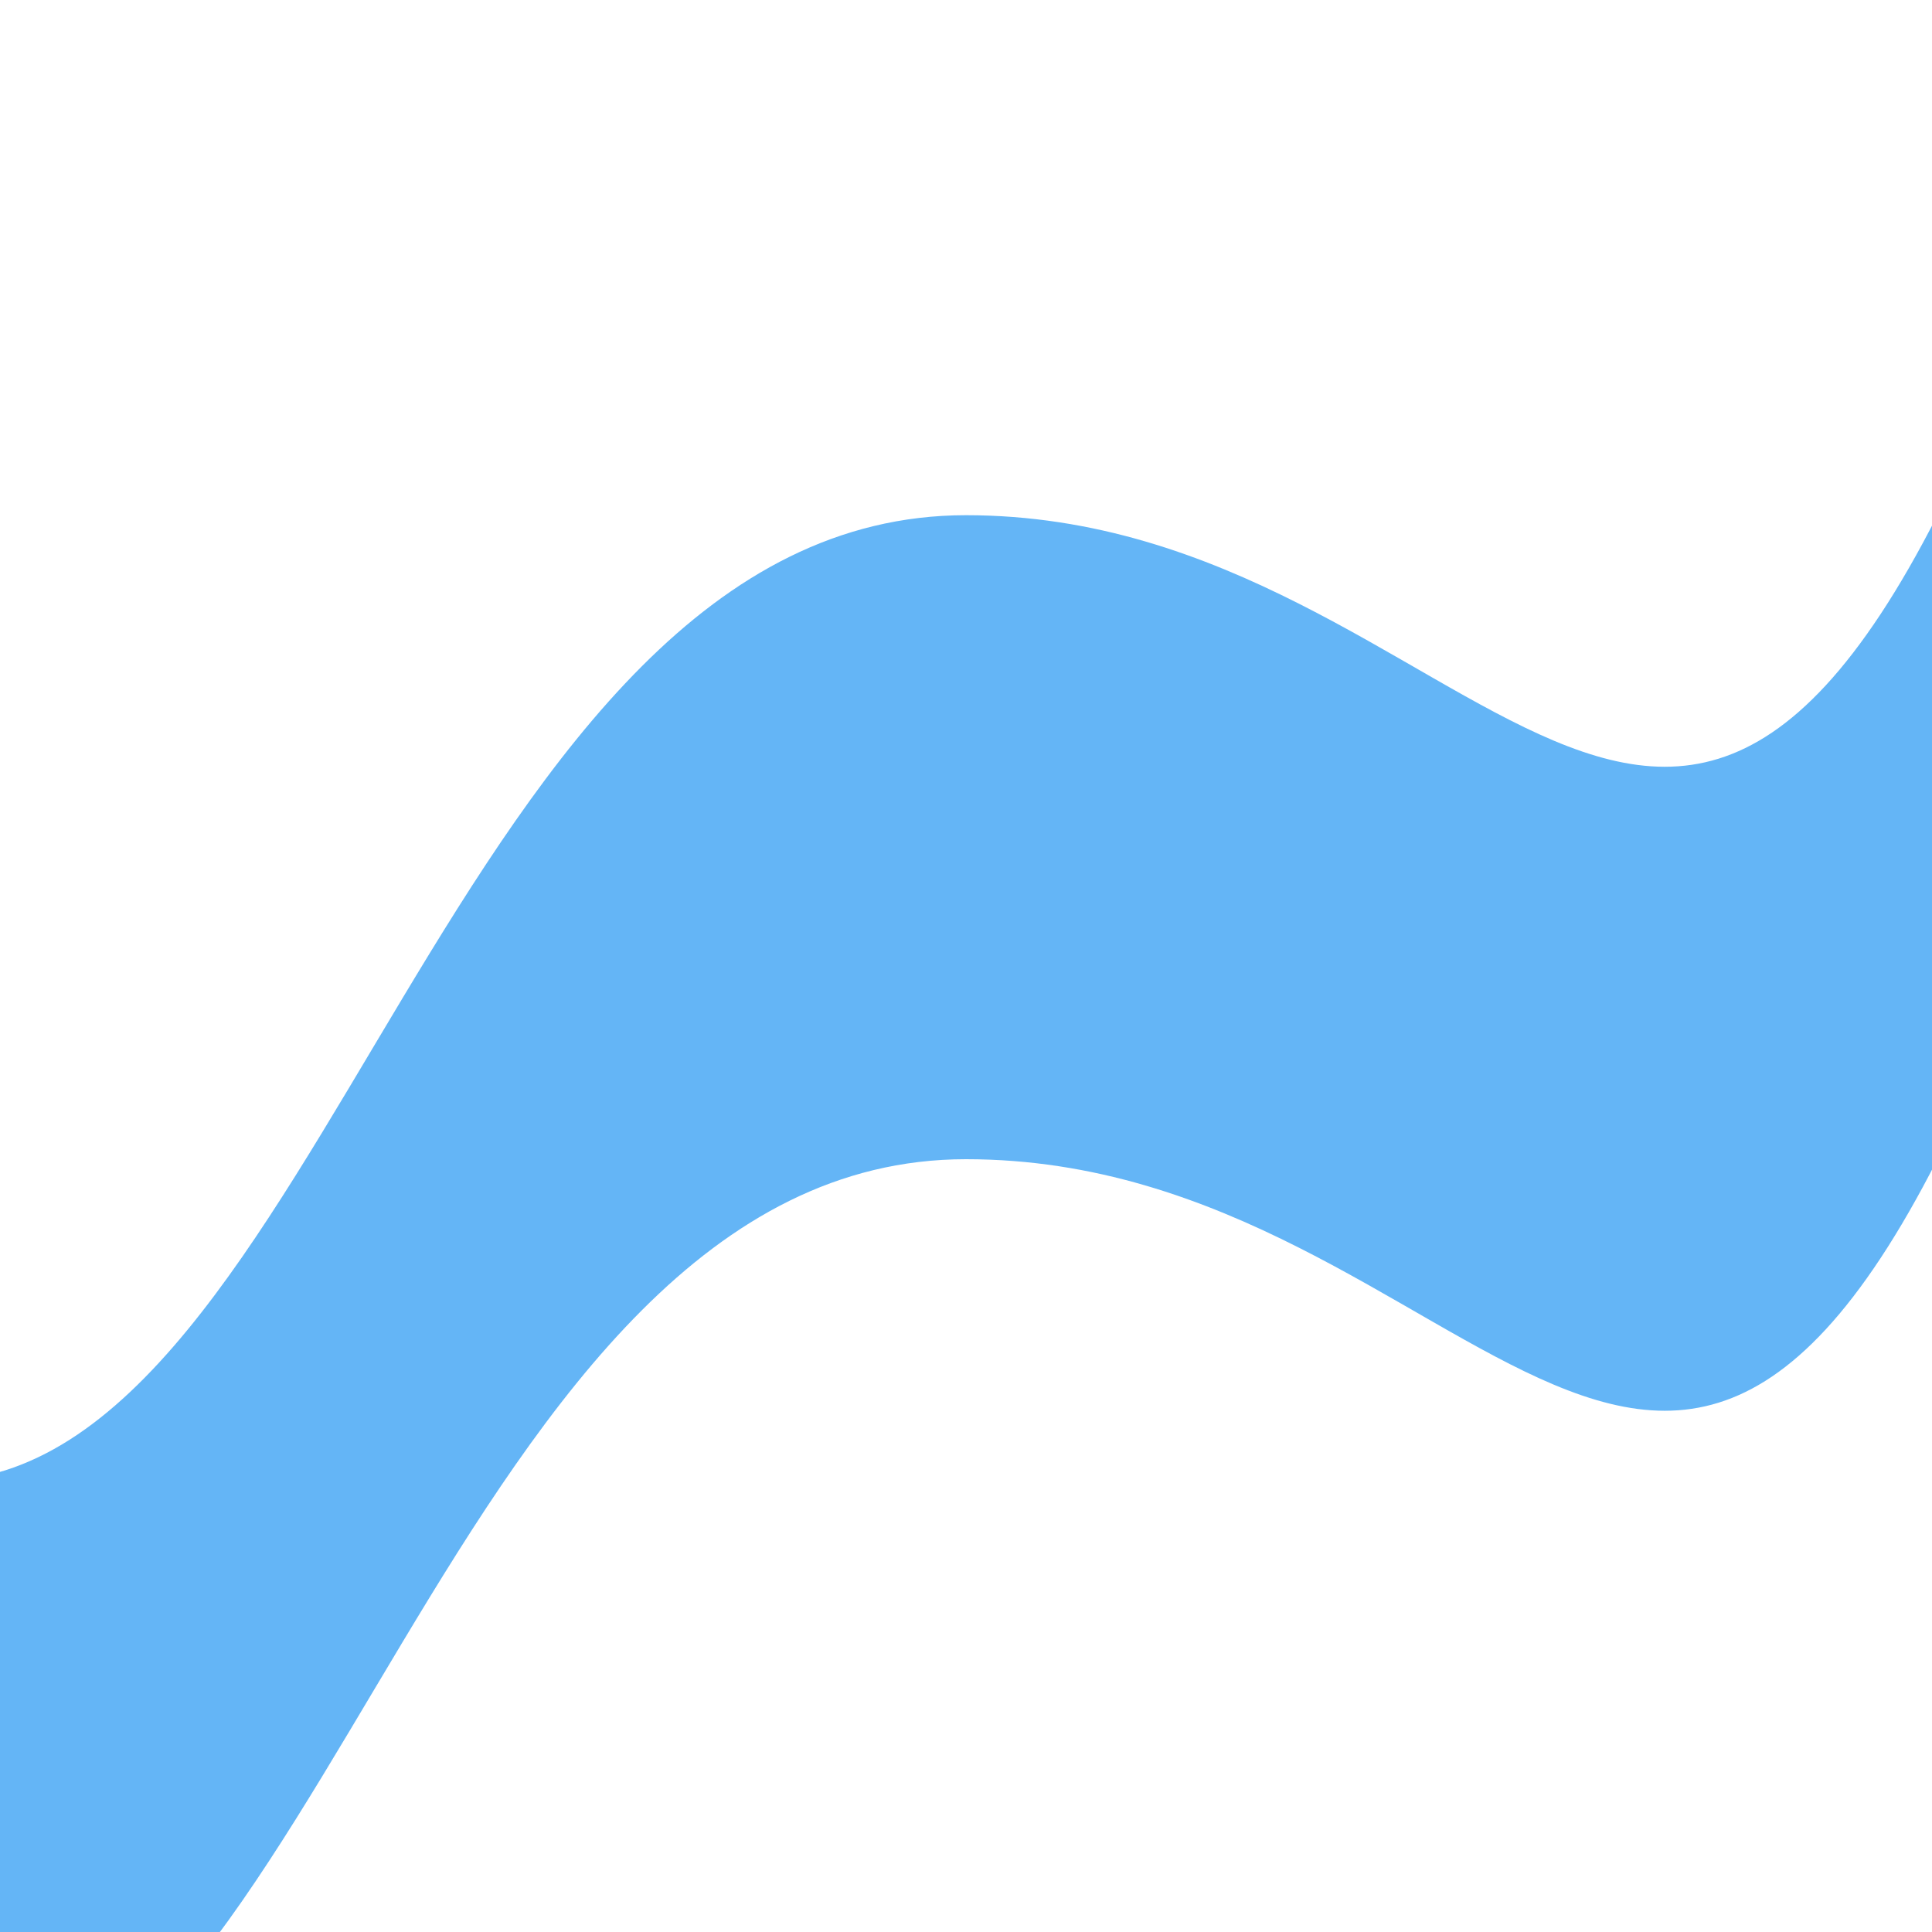
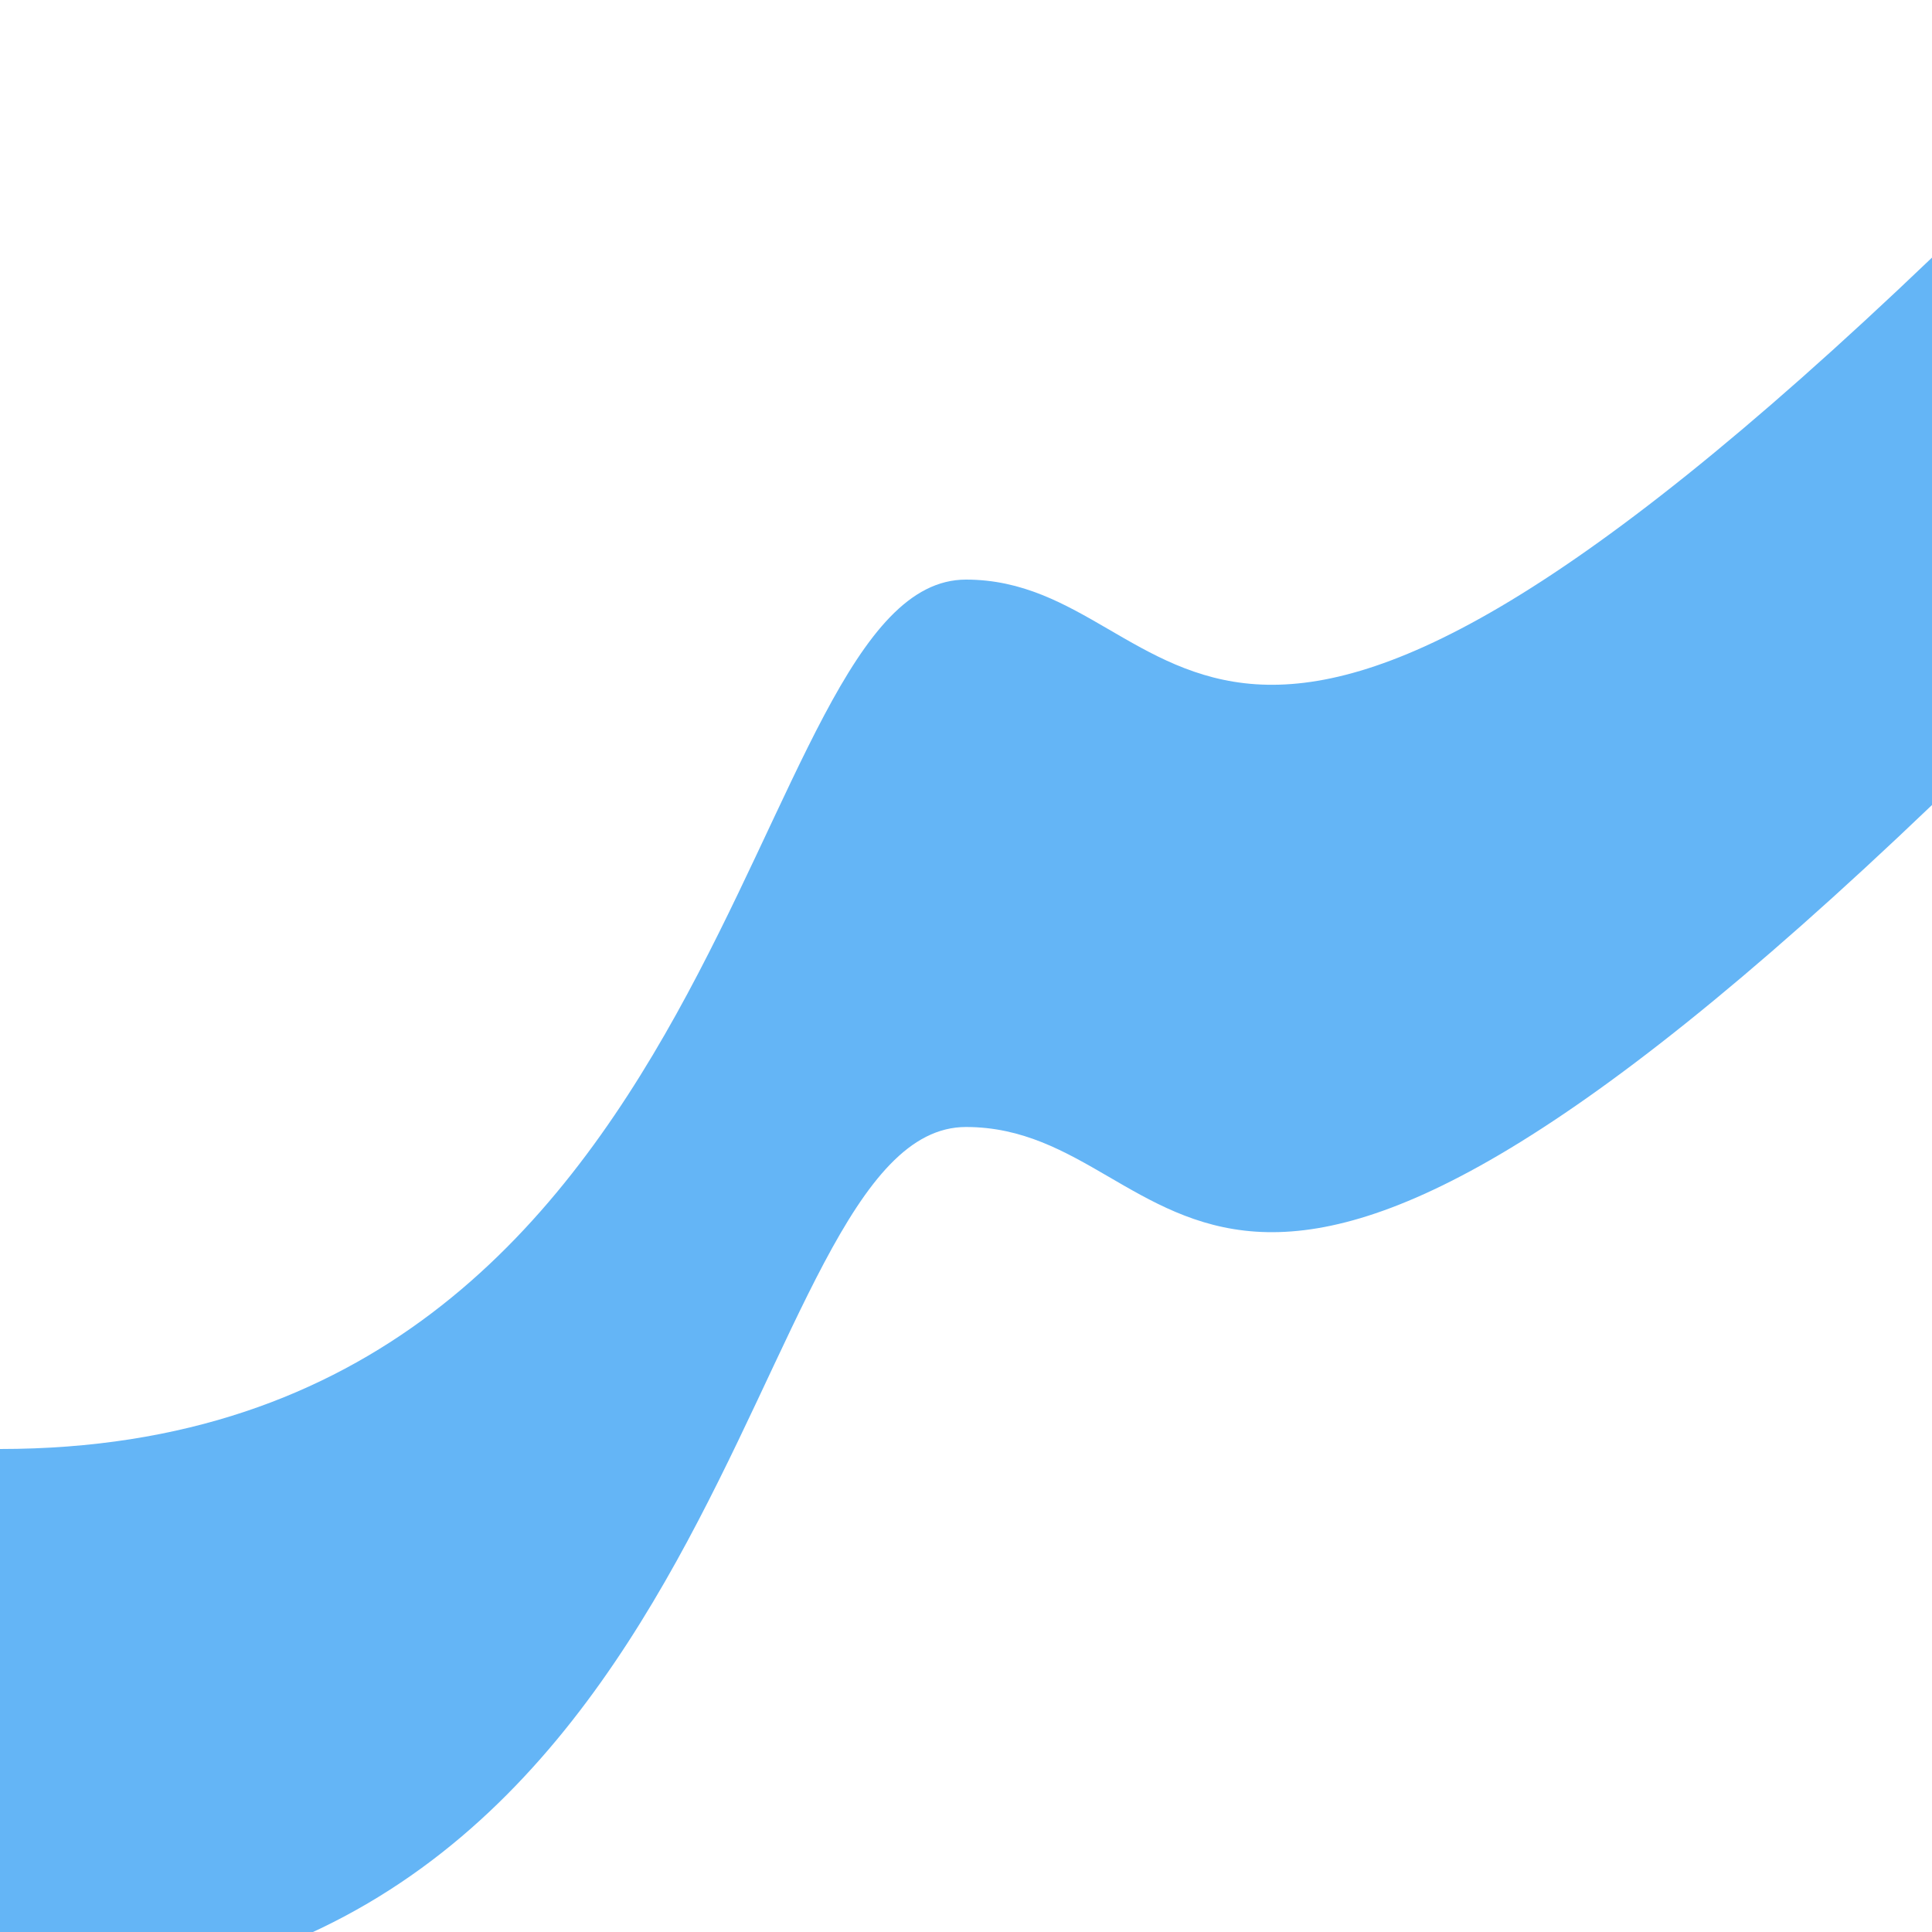
<svg xmlns="http://www.w3.org/2000/svg" viewBox="0 0 300 300">
-   <path d="M-10,230 C50,230 70,80 150,80 C230,80 260,180 310,60            L310,160 C260,280 230,180 150,180 C70,180 50,330 -10,330 Z" fill="#64B5F6" />
+   <path d="M0,225 C115,225 115,90 150,90 C185,90 185,150 300,40            L300,125 C185,235 185,175 150,175 C115,175 115,310 0,310 Z" fill="#64B5F6" />
</svg>
